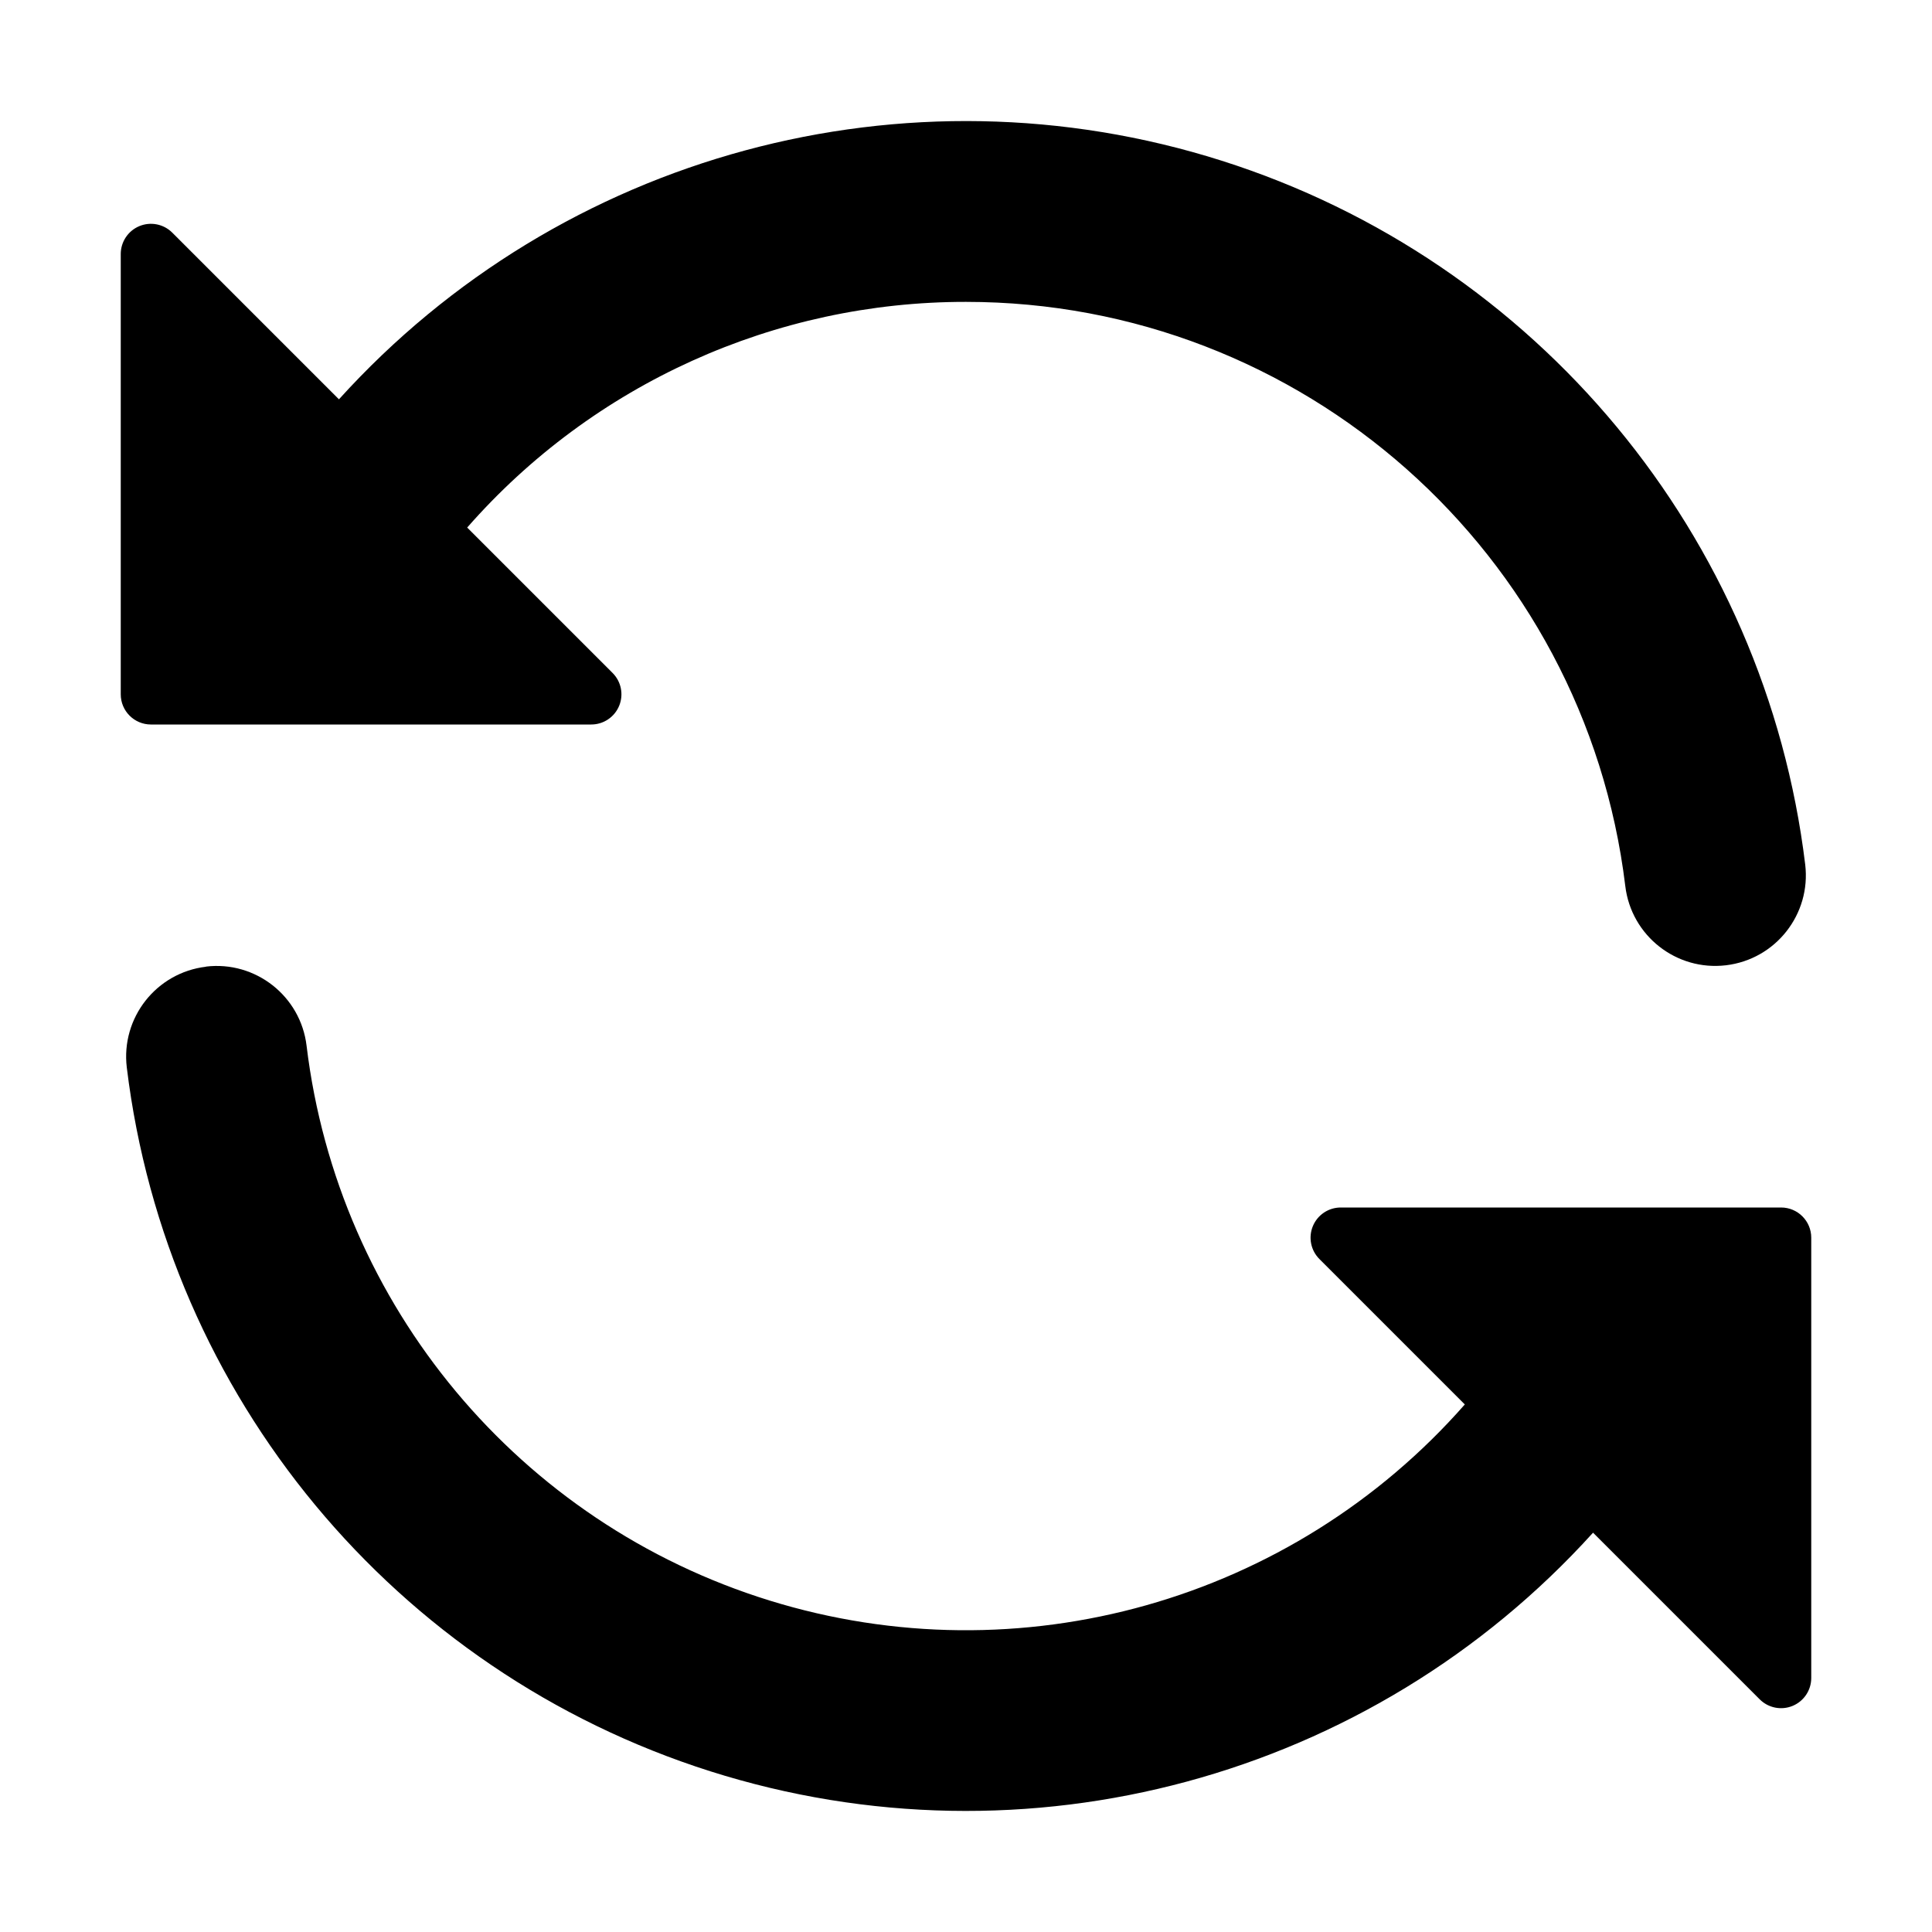
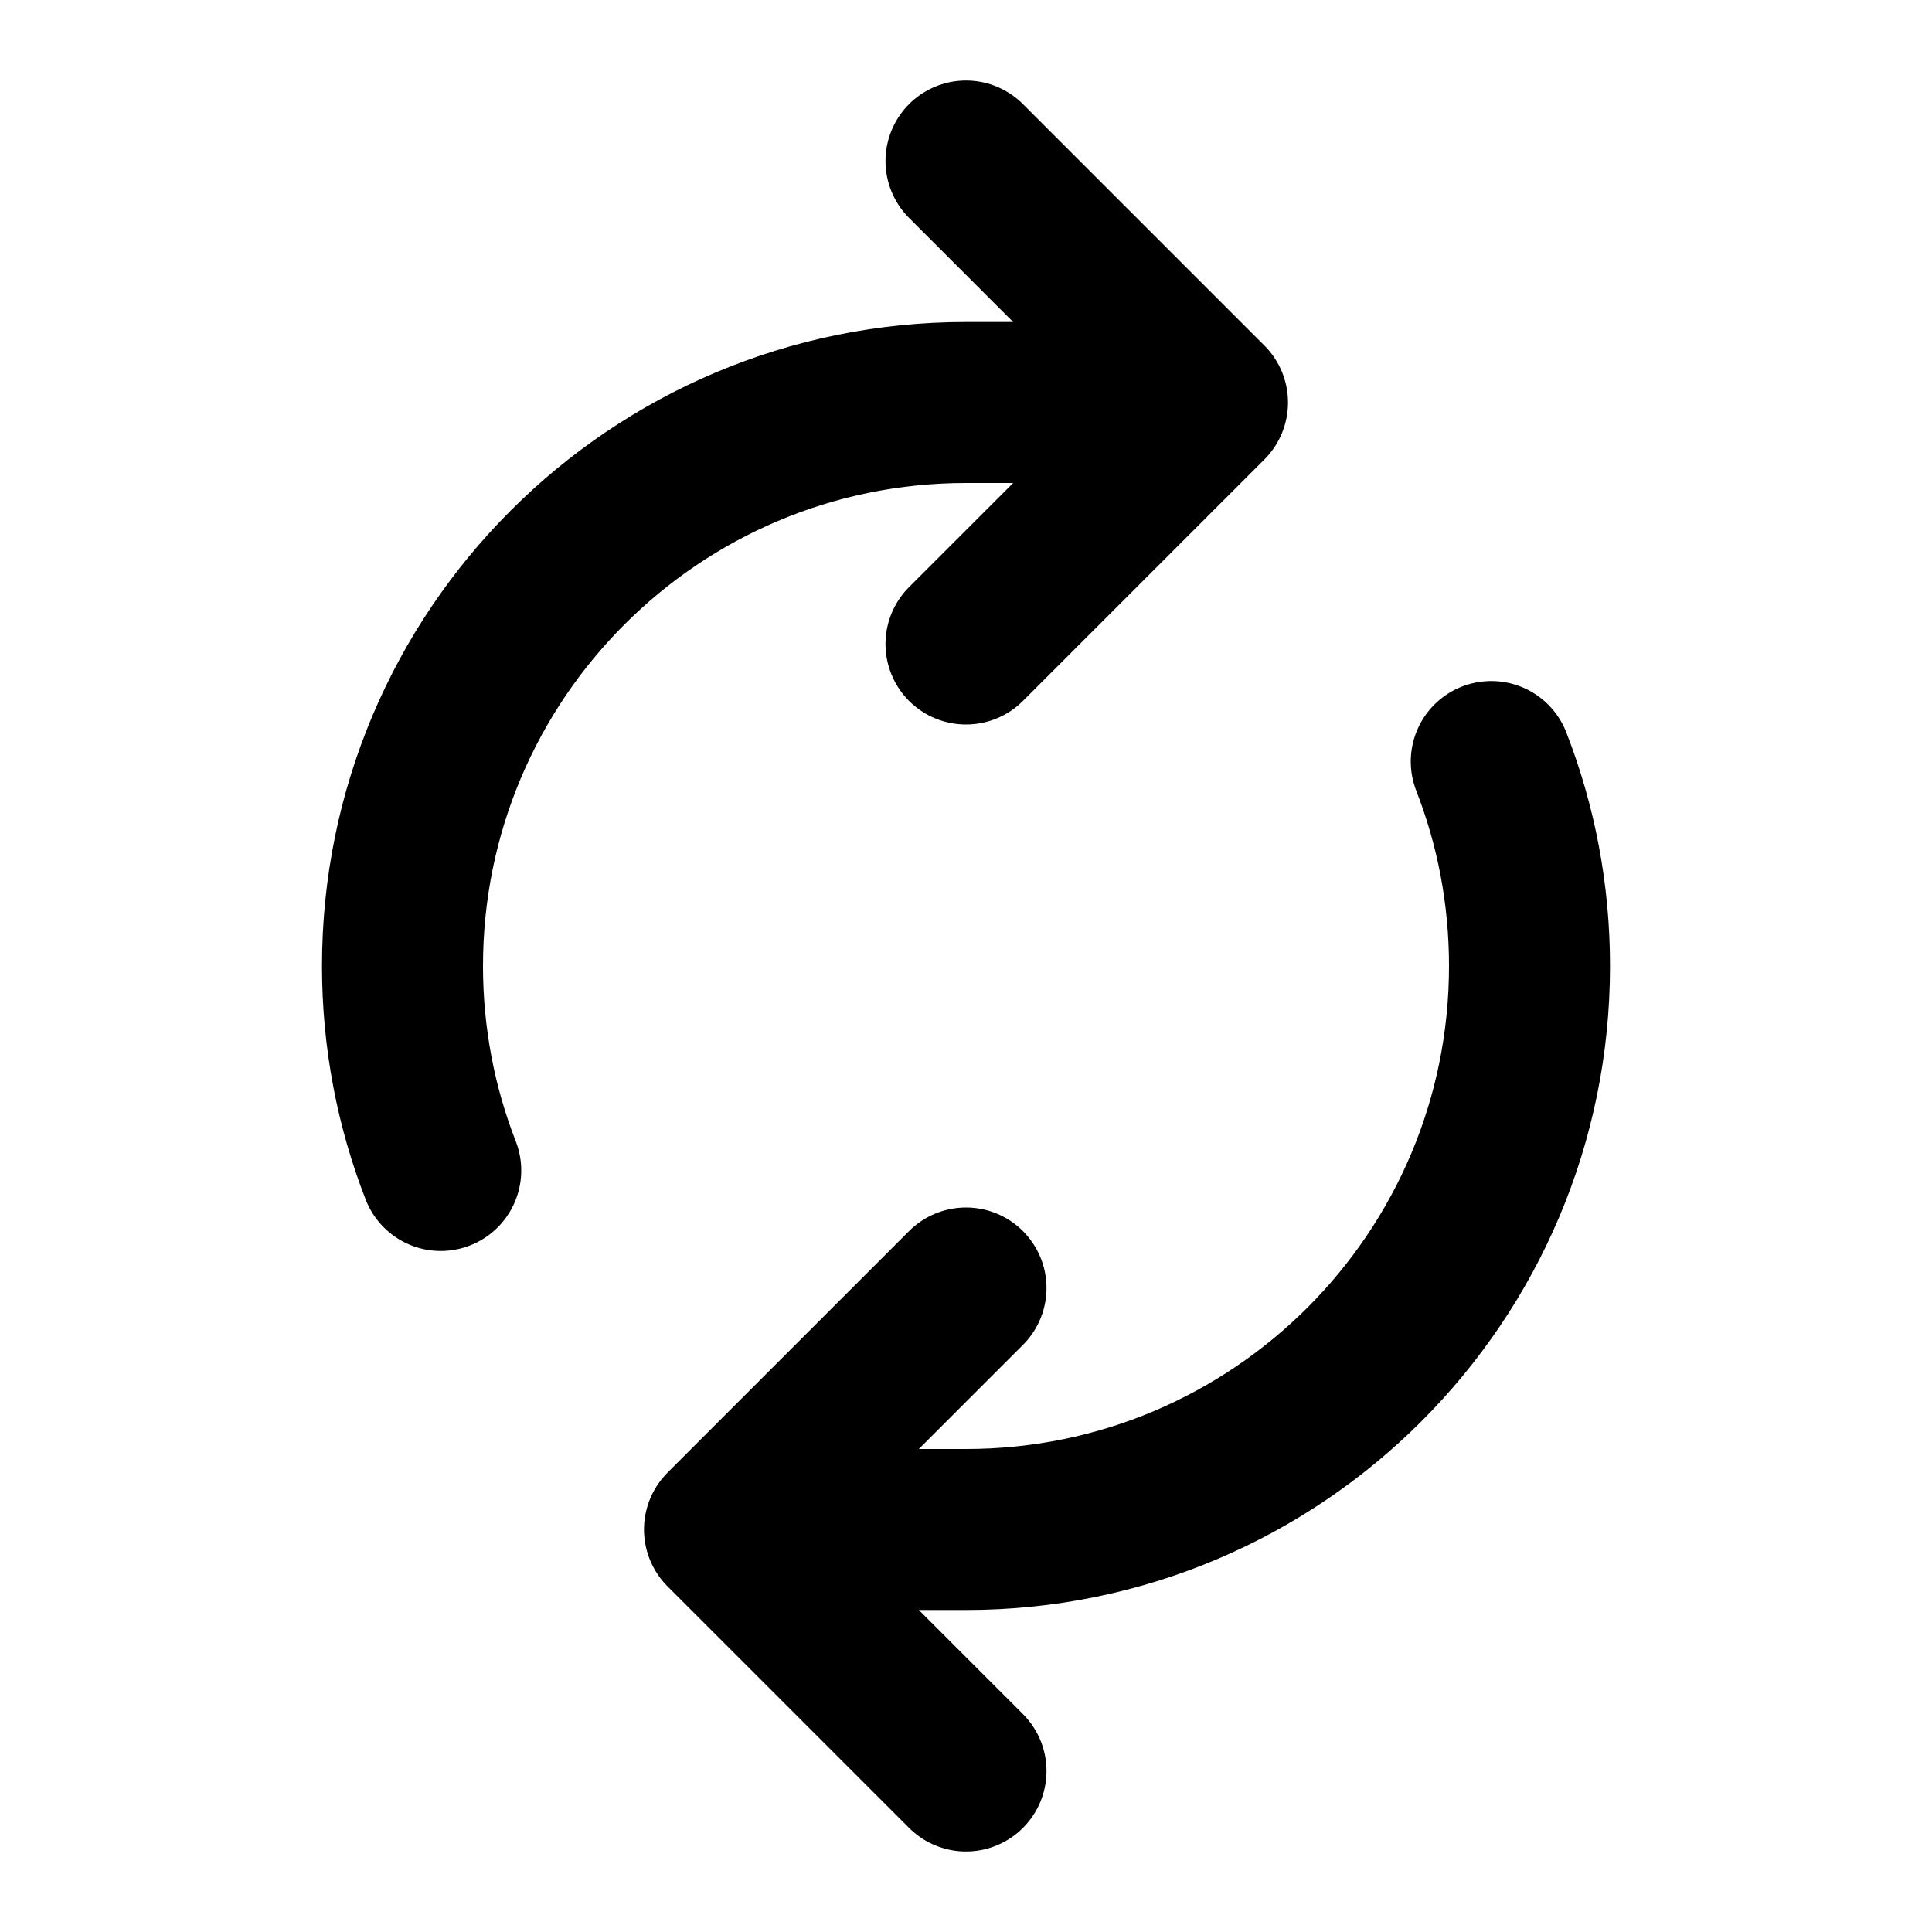
- <svg xmlns="http://www.w3.org/2000/svg" viewBox="0 0 16 16" fill="currentColor">
-   <path d="M1.705 8.005a.75.75 0 0 1 .834.656 5.5 5.5 0 0 0 9.592 2.97l-1.204-1.204a.25.25 0 0 1 .177-.427h3.646a.25.25 0 0 1 .25.25v3.646a.25.25 0 0 1-.427.177l-1.38-1.38A7.002 7.002 0 0 1 1.05 8.84a.75.75 0 0 1 .656-.834ZM8 2.5a5.487 5.487 0 0 0-4.131 1.869l1.204 1.204A.25.25 0 0 1 4.896 6H1.25A.25.25 0 0 1 1 5.75V2.104a.25.25 0 0 1 .427-.177l1.38 1.38A7.002 7.002 0 0 1 14.95 7.16a.75.75 0 0 1-1.49.178A5.5 5.5 0 0 0 8 2.5Z" />
+ <svg xmlns="http://www.w3.org/2000/svg" width="800px" height="800px" viewBox="0 0 24 24" fill="none">
+   <path d="M18.525 9.46C18.832 10.247 19 11.104 19 12C19 15.866 15.866 19 12 19H9M5.475 14.54C5.168 13.753 5 12.896 5 12C5 8.134 8.134 5 12 5H15M15 5L12 2M15 5L12 8M9 19L12 16M9 19L12 22" stroke="#000000" stroke-width="2" stroke-linecap="round" stroke-linejoin="round" />
</svg>
